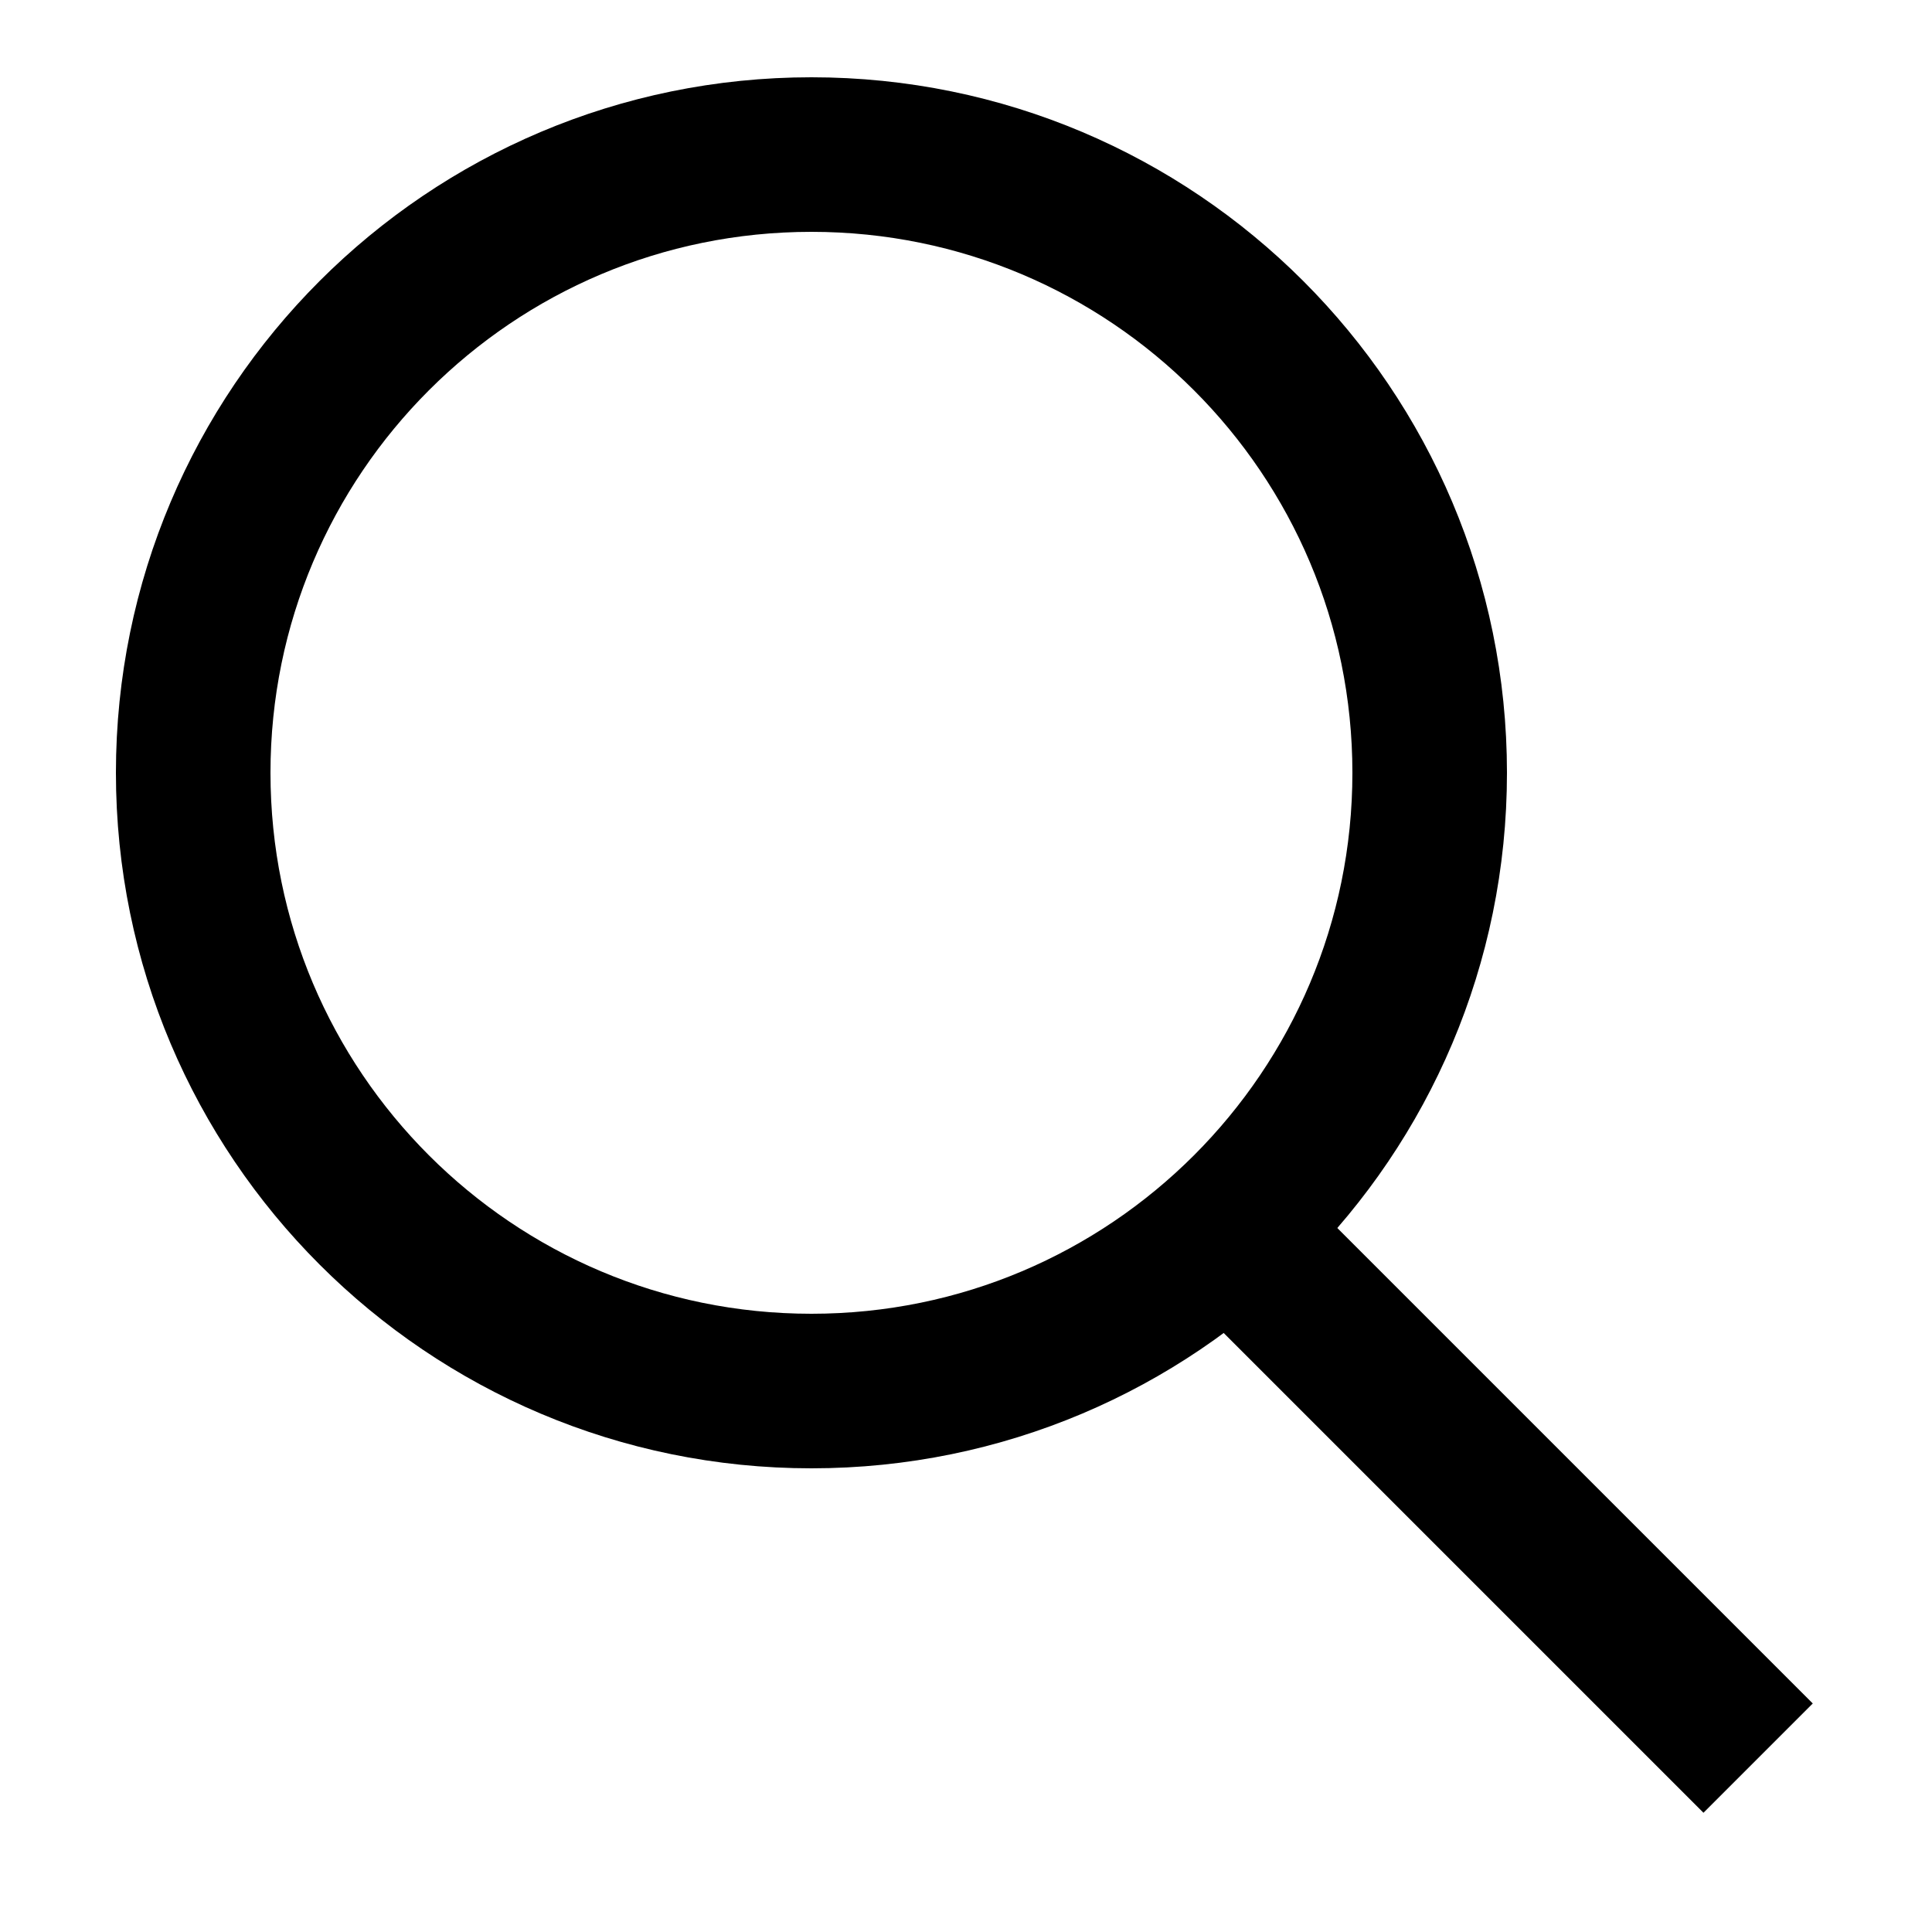
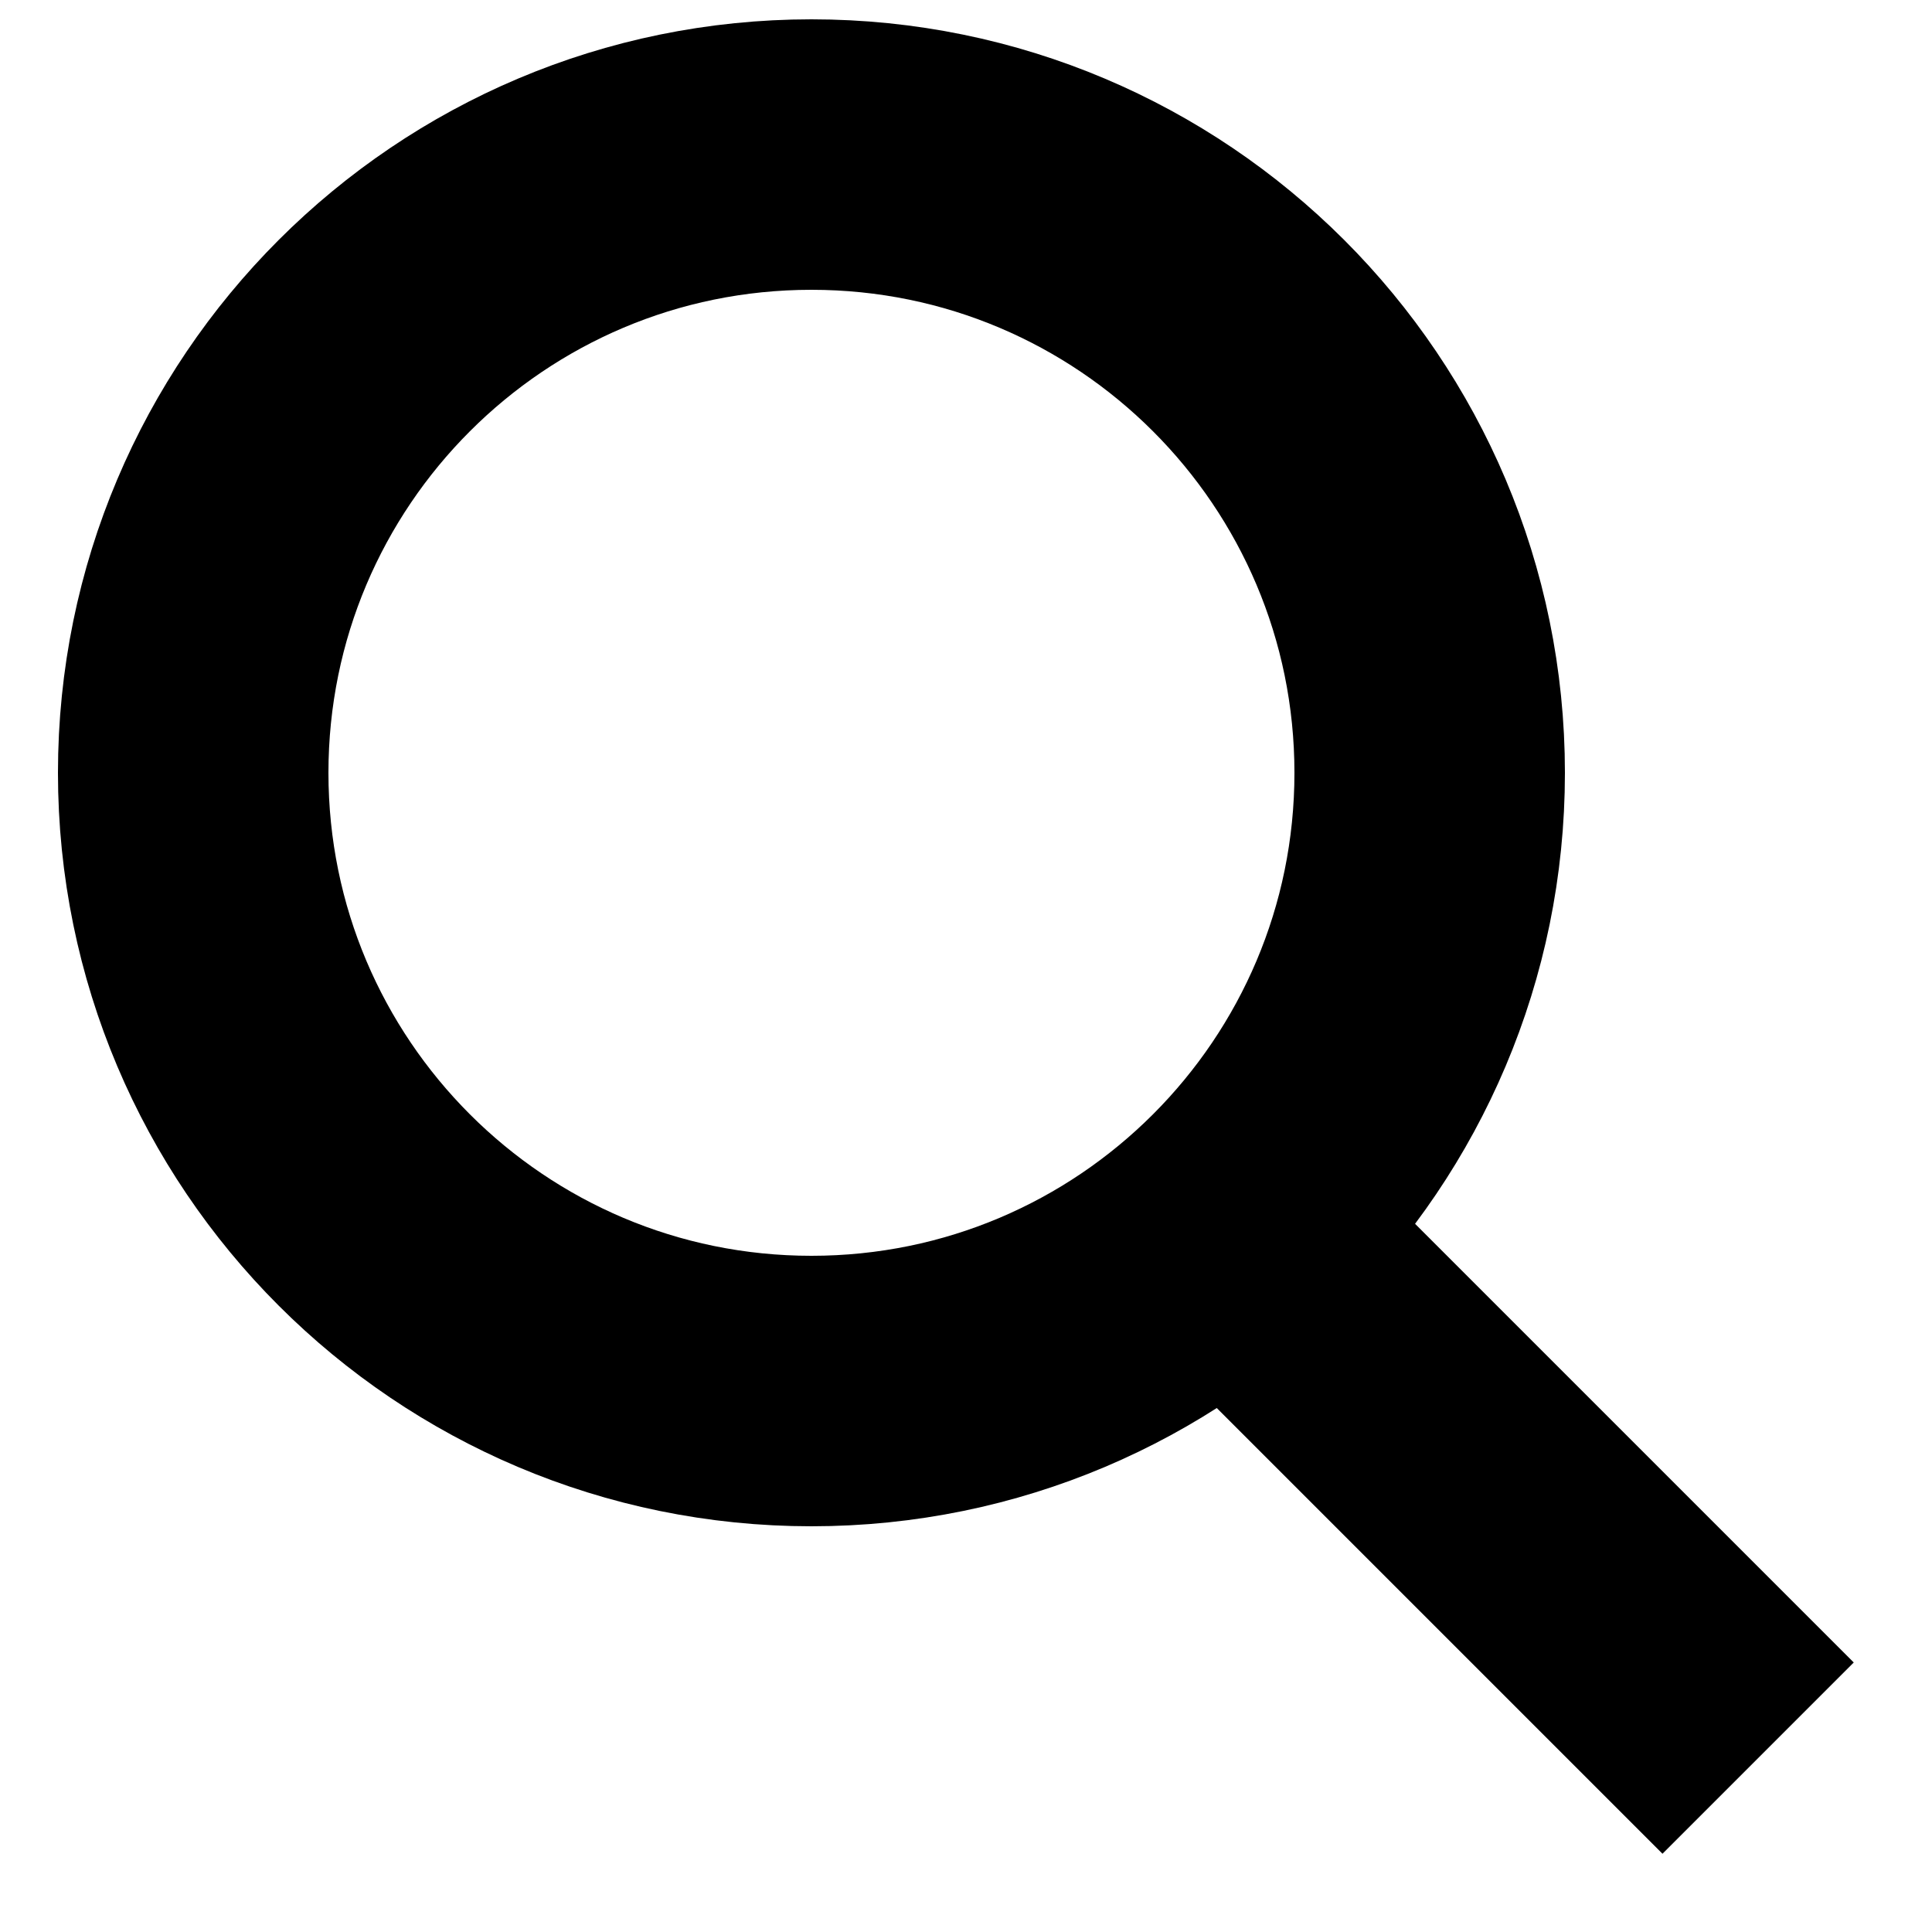
<svg xmlns="http://www.w3.org/2000/svg" viewBox="0 0 50 50" width="50px" height="50px">
-   <path fill="none" stroke="#000000" stroke-linecap="round" stroke-miterlimit="10" stroke-width="4" d="M21 4A16 16 0 1 0 21 36A16 16 0 1 0 21 4Z" />
-   <path fill="none" stroke="#000000" stroke-miterlimit="10" stroke-width="4" d="M32.229 32.229L45.5 45.5" />
+   <path fill="none" stroke="#000000" stroke-linecap="round" stroke-miterlimit="10" stroke-width="7" d="M21 4A16 16 0 1 0 21 36A16 16 0 1 0 21 4Z" />
+   <path fill="none" stroke="#000000" stroke-miterlimit="10" stroke-width="7" d="M32.229 32.229L45.5 45.5" />
</svg>
